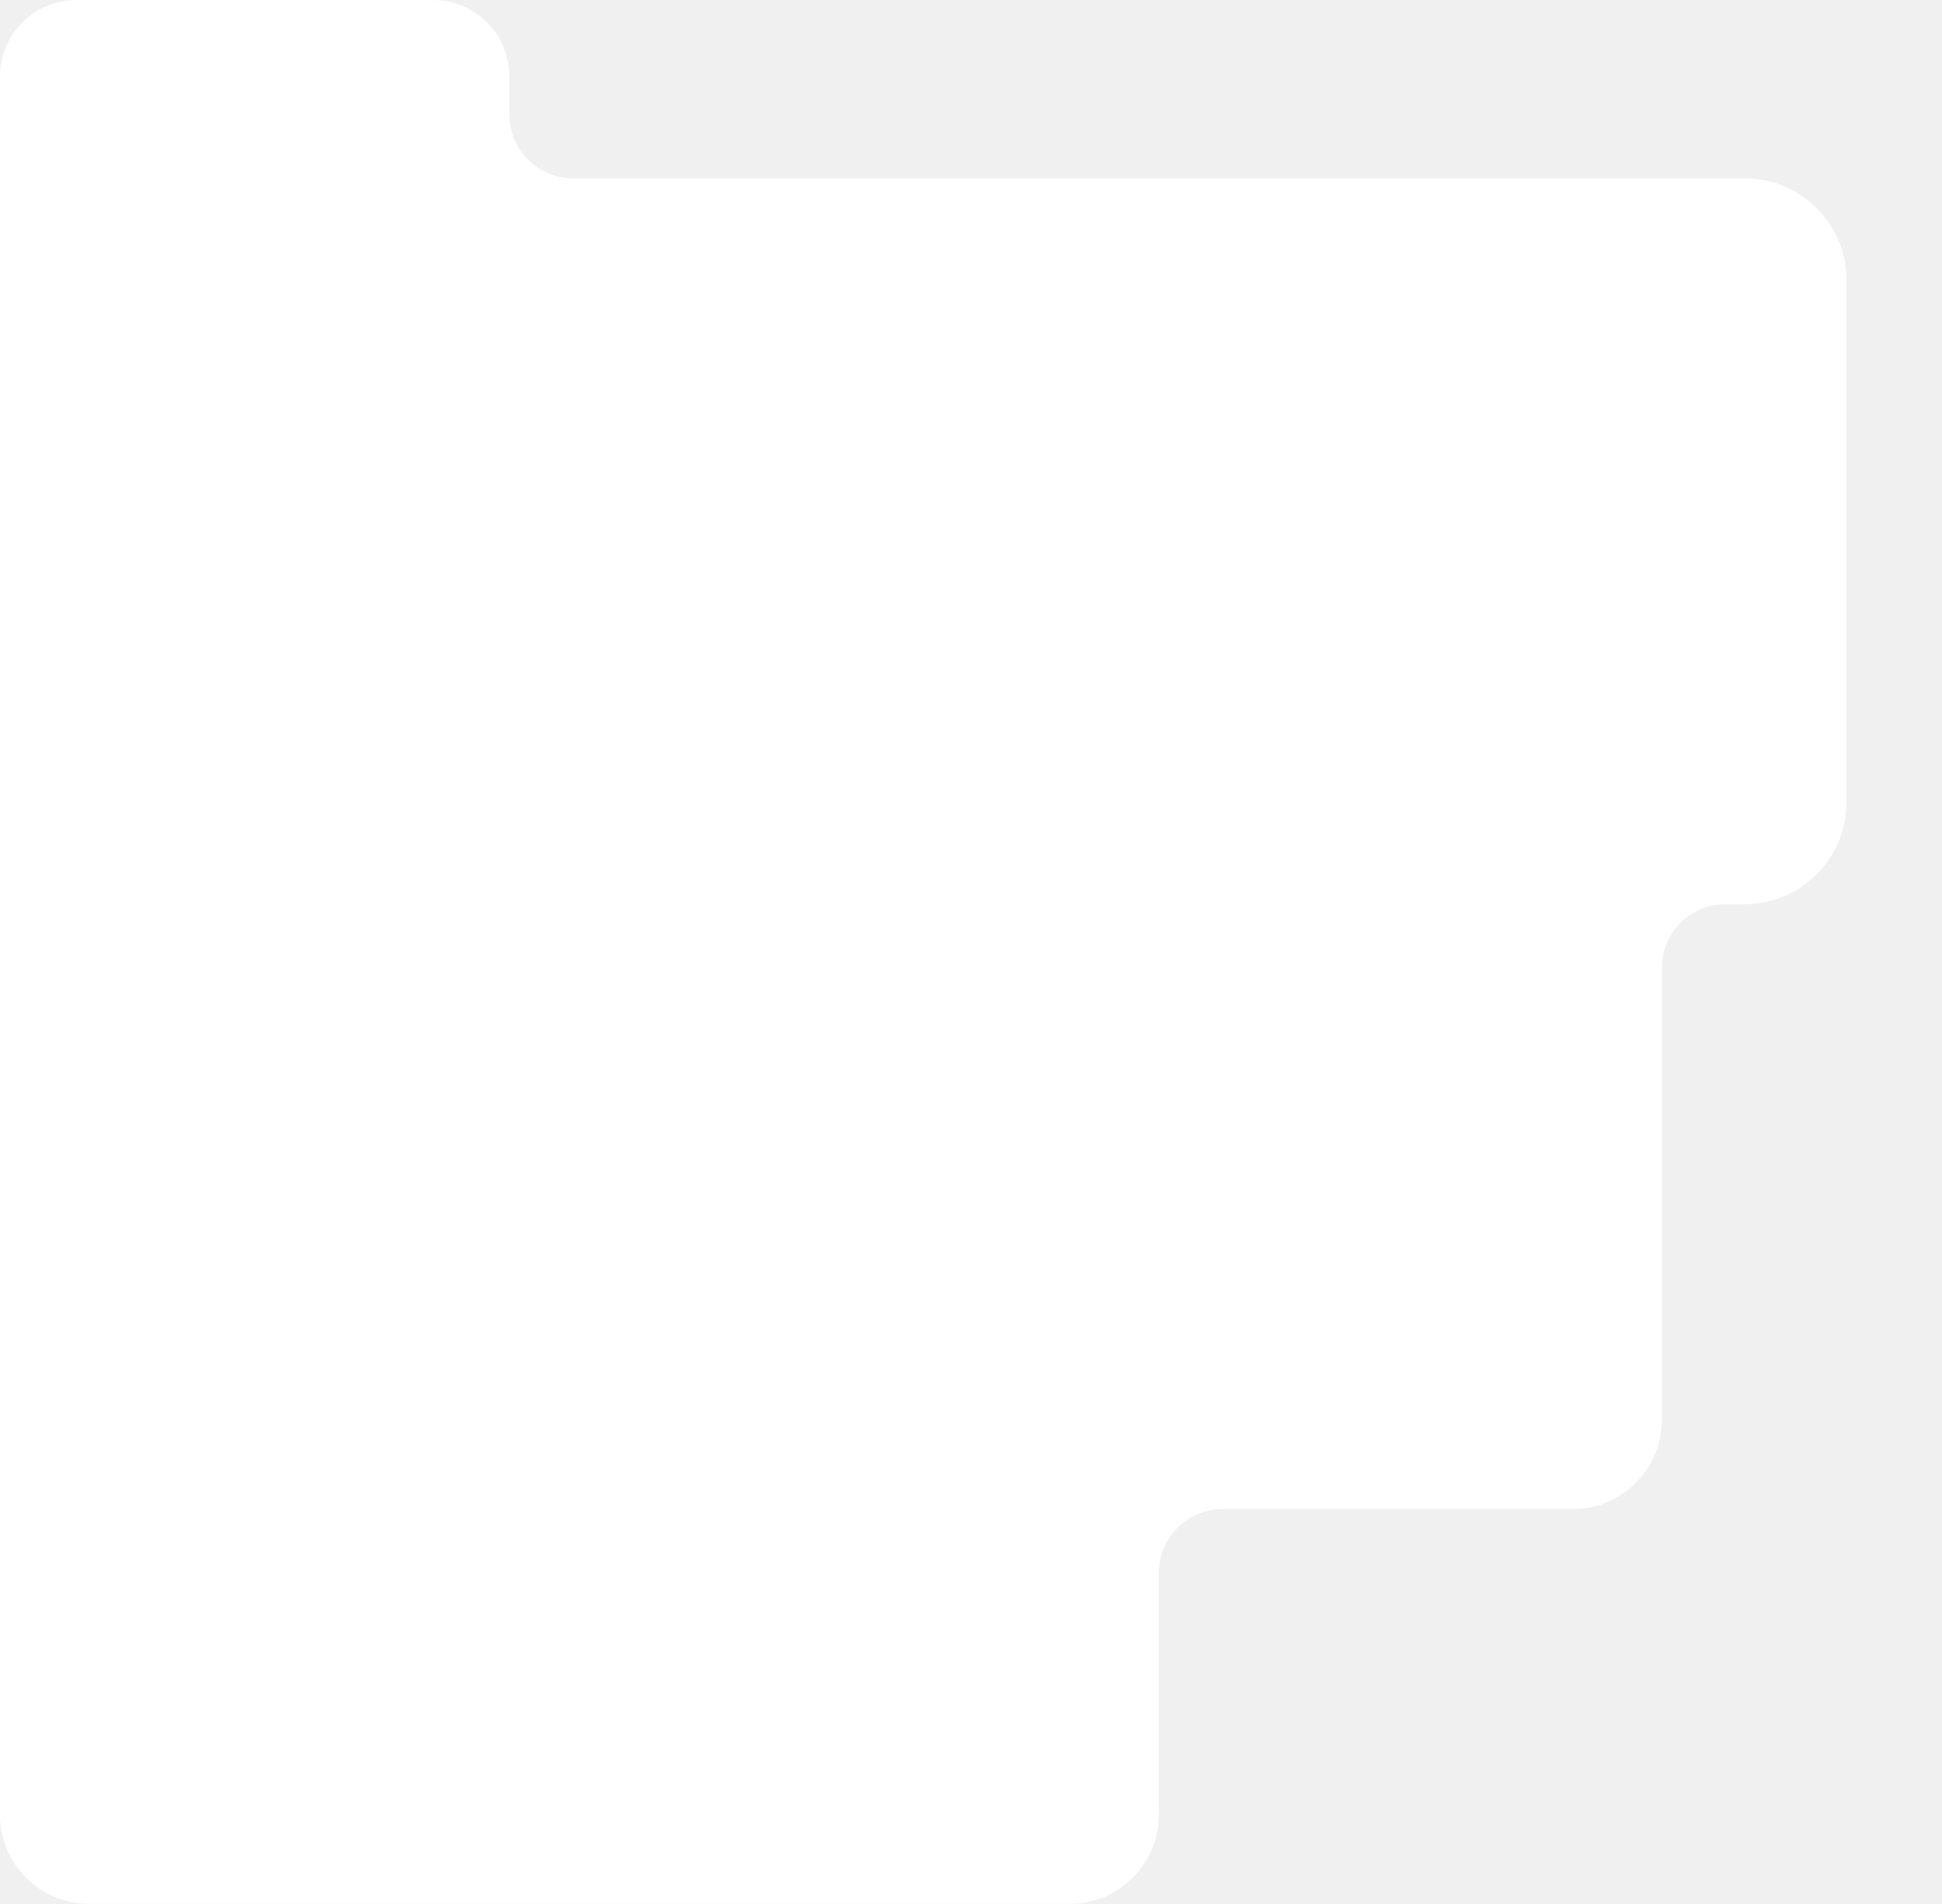
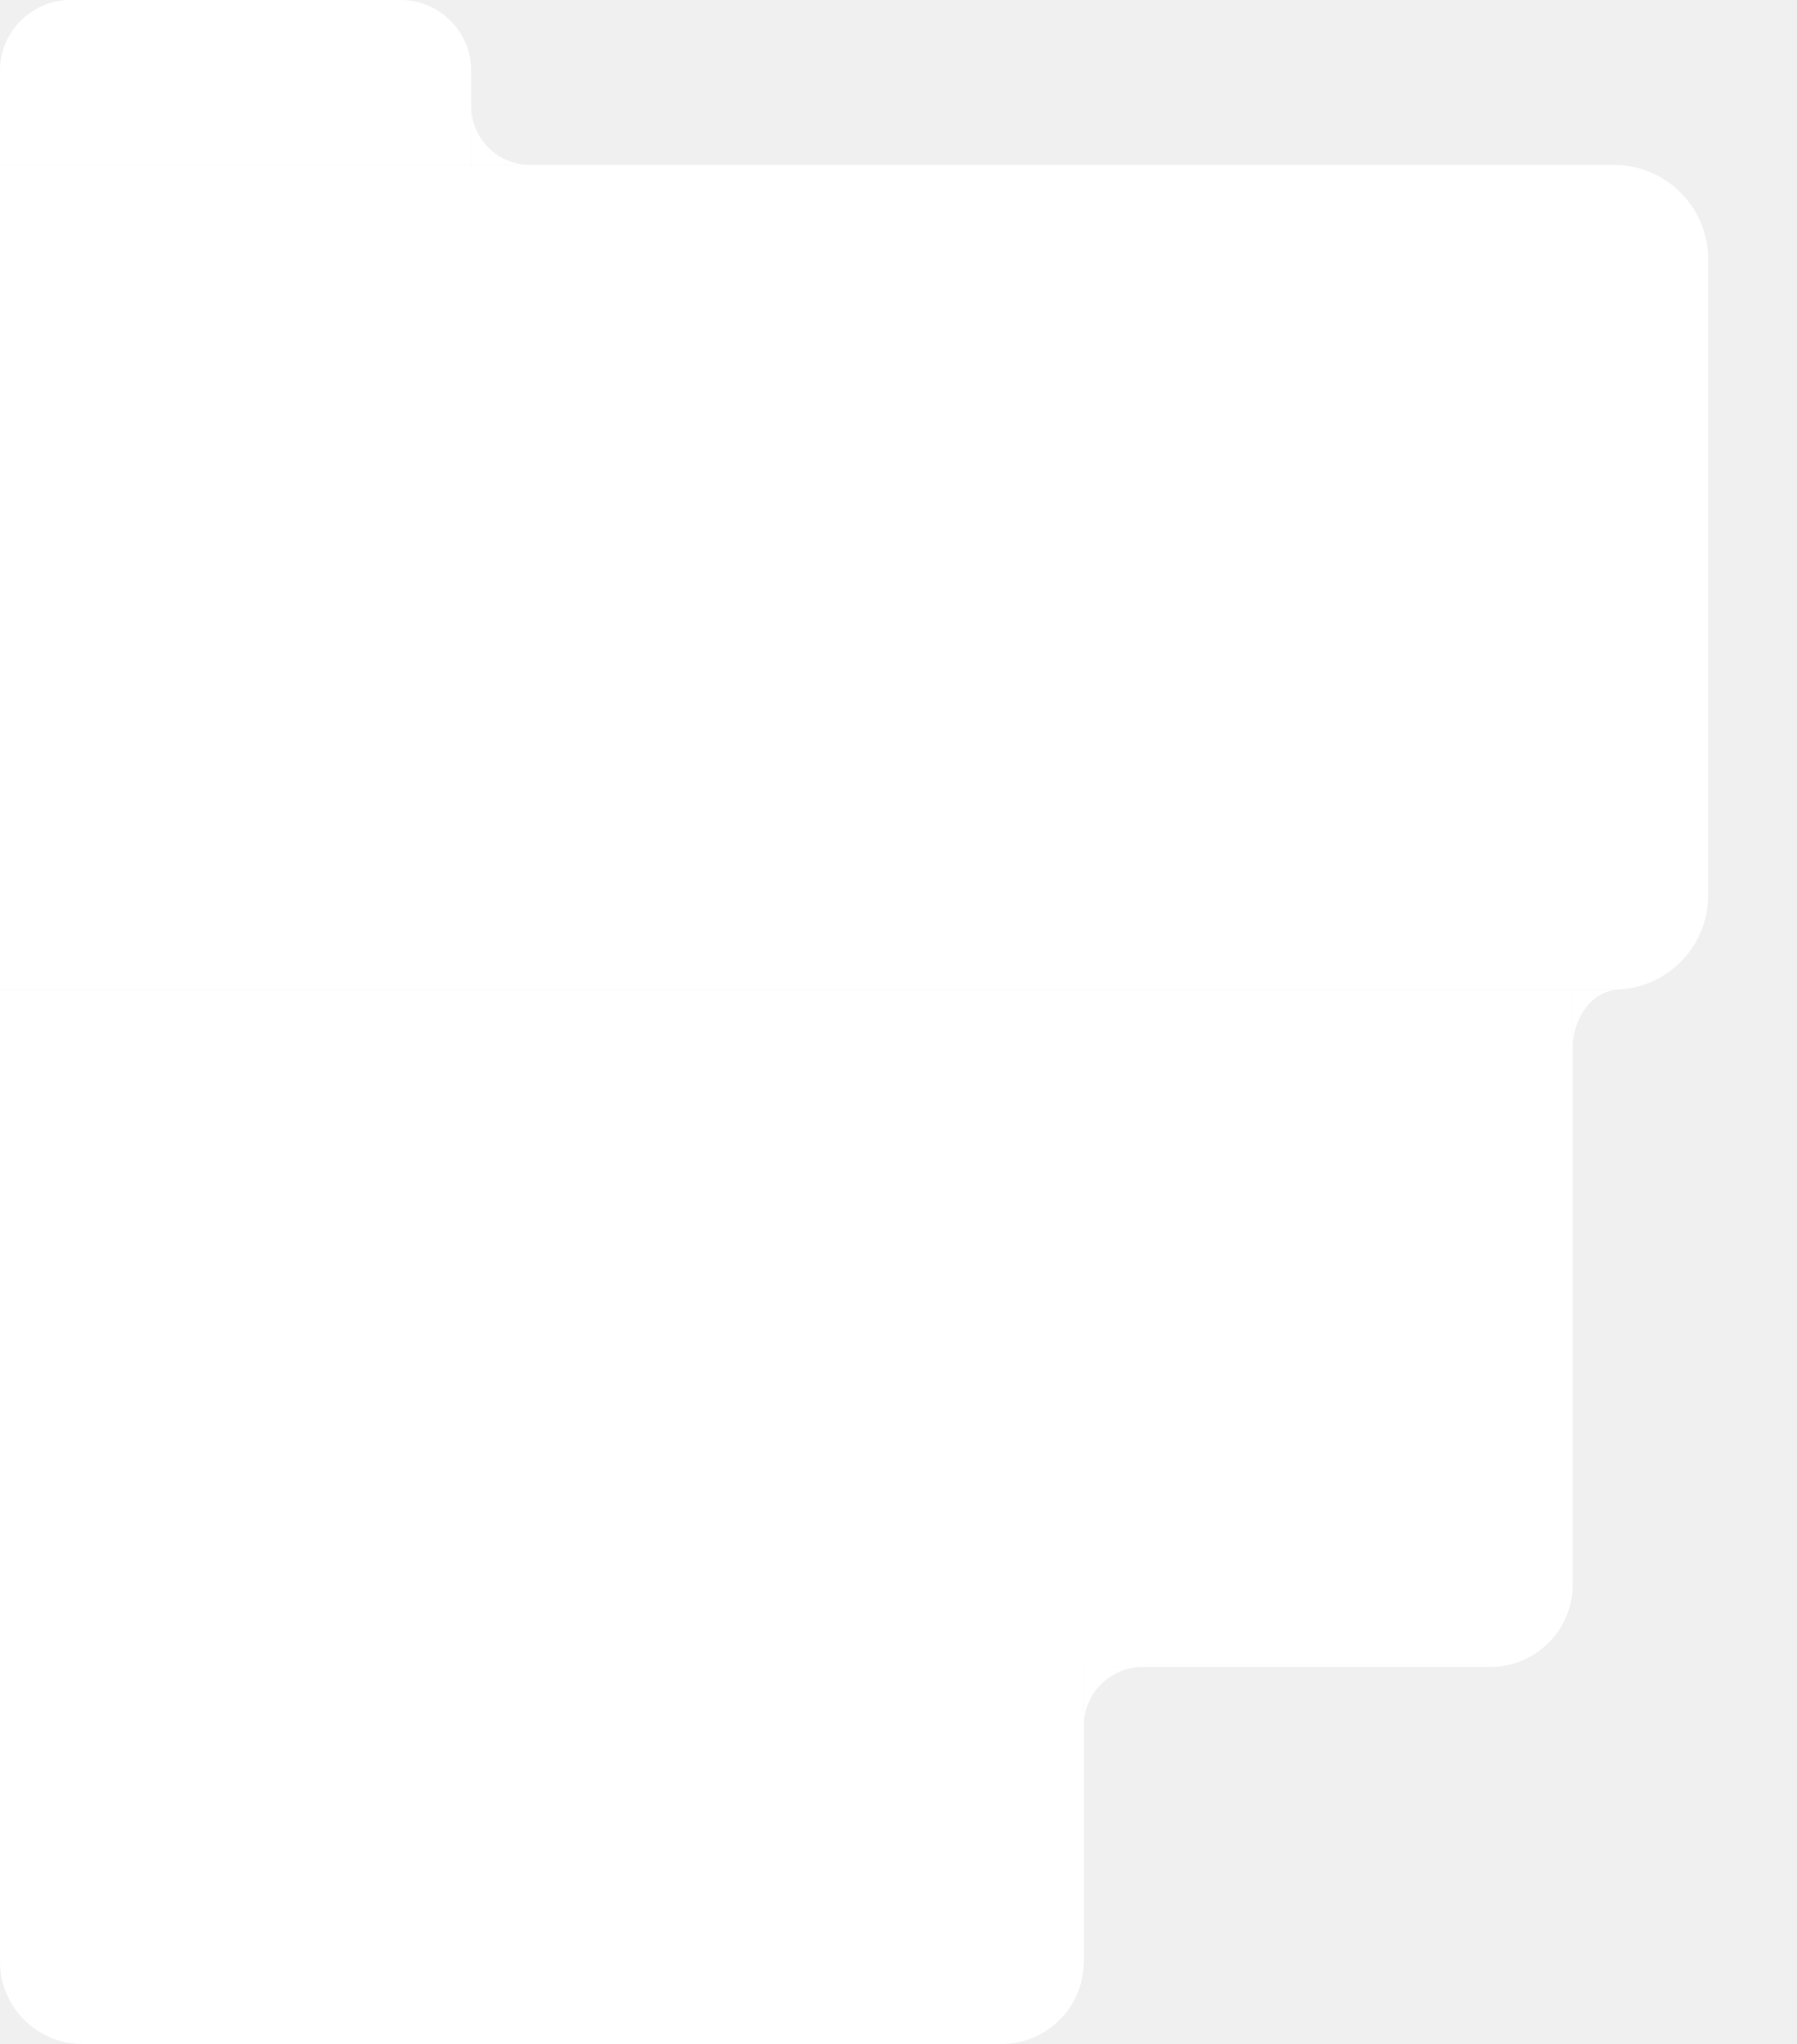
- <svg xmlns="http://www.w3.org/2000/svg" viewBox="0 0 305 299" preserveAspectRatio="xMidYMax meet">
-   <path fill="#fff" d="M0 12C0 5.373 5.373 0 12 0h56c6.627 0 12 5.373 12 12v16H0zM90 28c-5.523 0-10-4.477-10-10v10zM0 28h274c8.837 0 16 7.163 16 16v82c0 8.837-7.163 16-16 16H0zM0 142h261v81c0 7.732-6.268 14-14 14H0zM271 142c-5.523 0-10 4.477-10 10v-10zM0 237h182v48c0 7.732-6.268 14-14 14H14c-7.732 0-14-6.268-14-14zM192 237c-5.523 0-10 4.477-10 10v-10z" />
+ <svg xmlns="http://www.w3.org/2000/svg" viewBox="0 0 305 347" preserveAspectRatio="none">
+   <path fill="#fff" d="M0 12C0 5.373 5.373 0 12 0H68C74.627 0 80 5.373 80 12V28H0V12Z" />
+   <path fill="#fff" d="M90 28C84.477 28 80 23.523 80 18V28H90Z" />
+   <path fill="#fff" d="M0 28H274C282.837 28 290 35.163 290 44V152C290 160.837 282.837 168 274 168H0V28Z" />
+   <path fill="#fff" d="M275 168C270.582 168 267 172.477 267 178V168H275Z" />
+   <path fill="#fff" d="M0 168H267V269C267 276.732 260.732 283 253 283H0V168Z" />
+   <path fill="#fff" d="M194 283C188.477 283 184 287.477 184 293V283H194Z" />
+   <path fill="#fff" d="M0 283H184V333C184 340.732 177.732 347 170 347H14C6.268 347 0 340.732 0 333V283Z" />
</svg>
